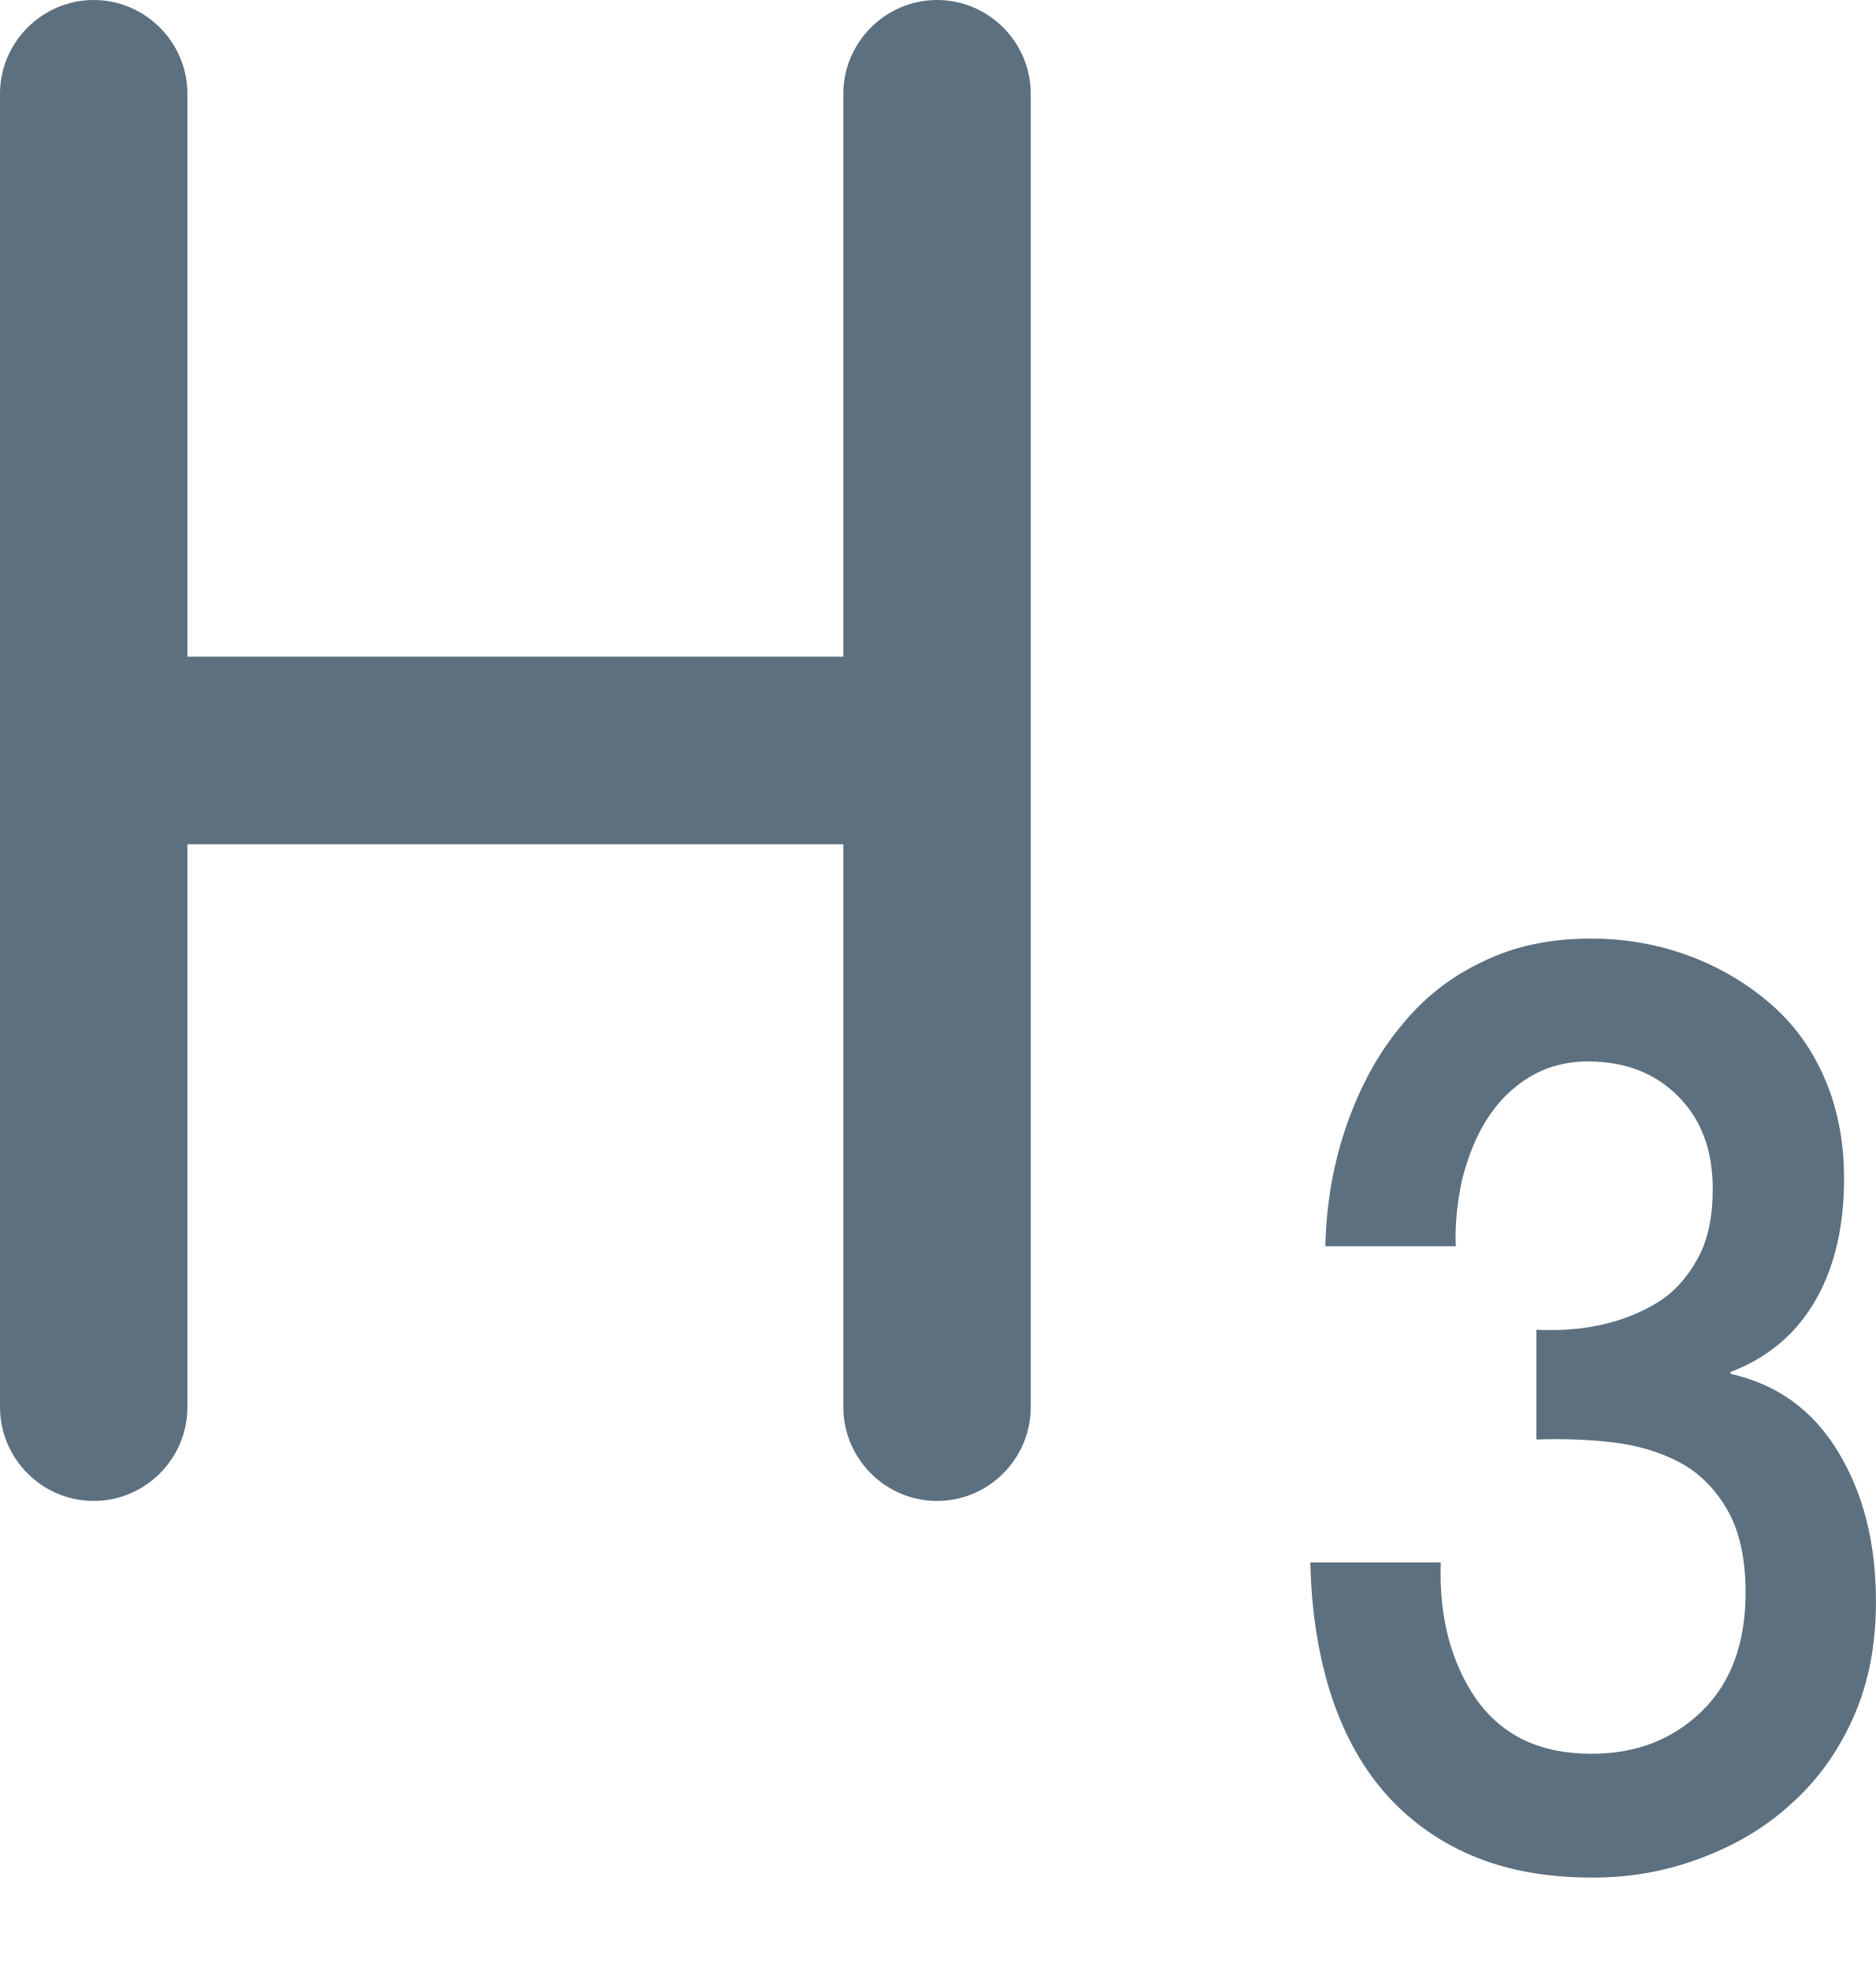
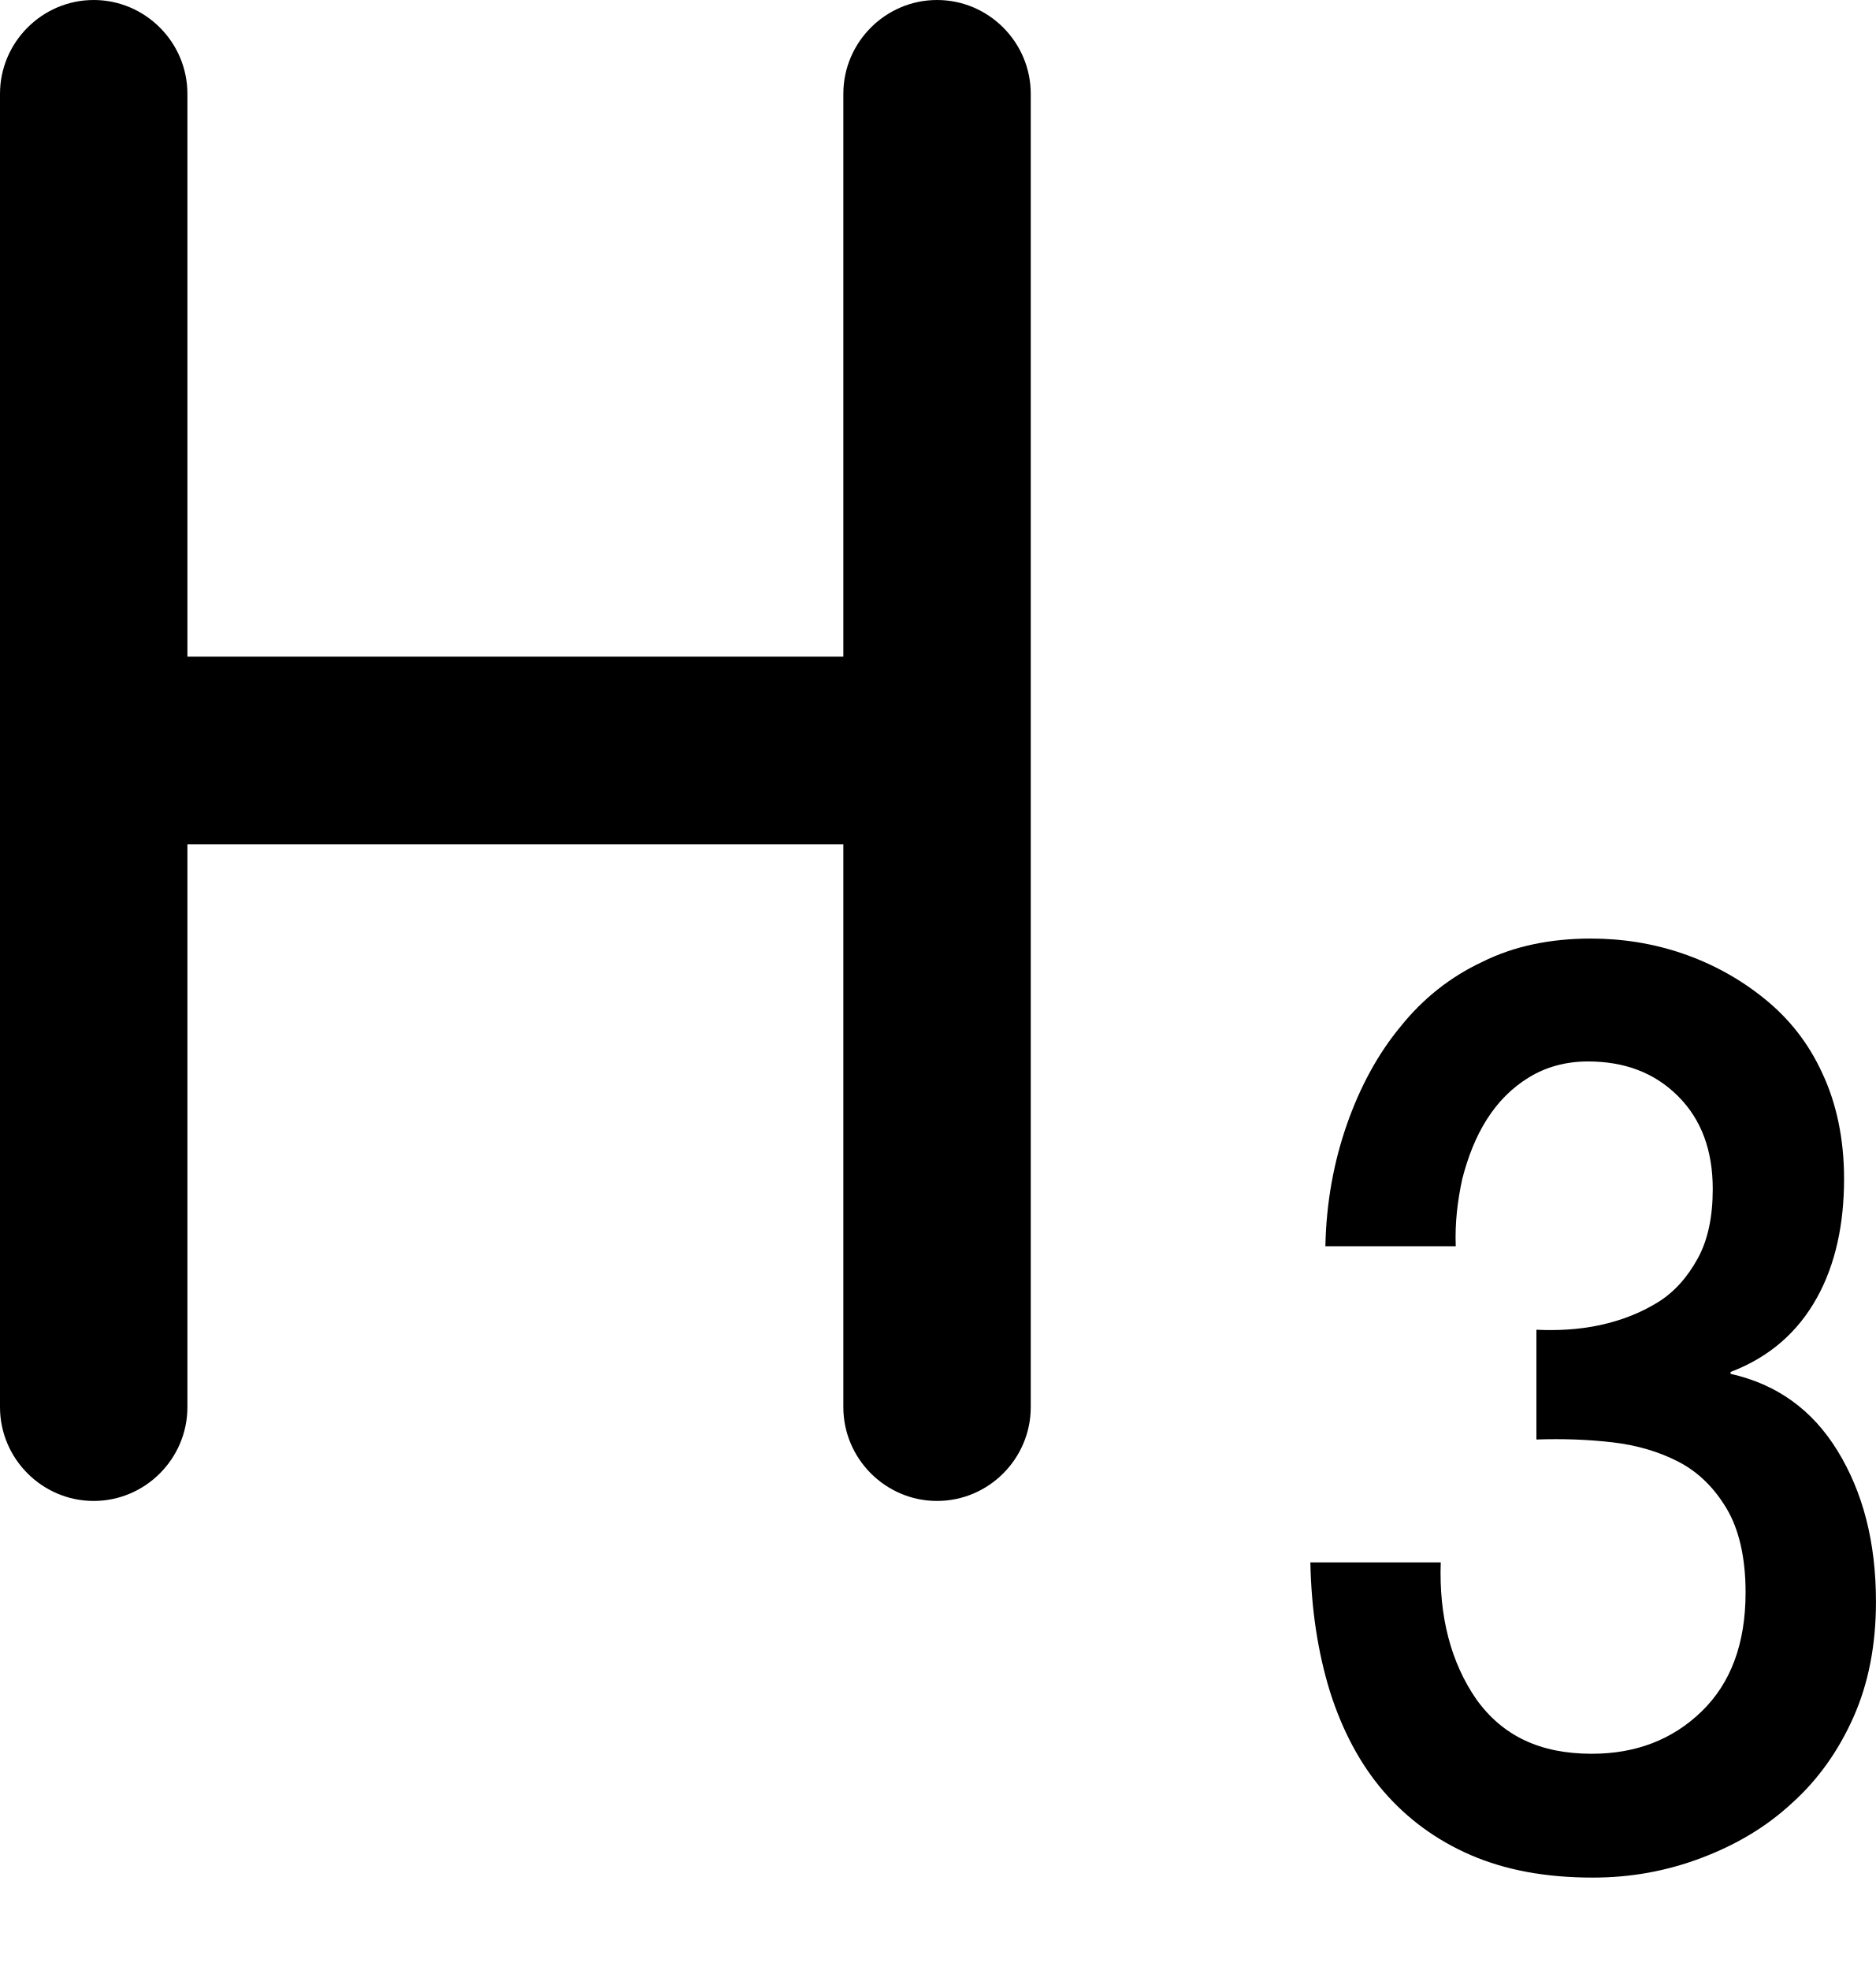
<svg xmlns="http://www.w3.org/2000/svg" width="20" height="21" viewBox="0 0 20 21" fill="none">
-   <path fill-rule="evenodd" clip-rule="evenodd" d="M10.989 1C10.989 0.45 10.54 0 9.99 0C9.441 0 8.991 0.45 8.991 1V7H1.998V1C1.998 0.45 1.548 0 0.999 0C0.45 0 0 0.45 0 1V15C0 15.55 0.45 16 0.999 16C1.548 16 1.998 15.55 1.998 15V9H8.991V15C8.991 15.55 9.441 16 9.99 16C10.54 16 10.989 15.55 10.989 15V1ZM18.45 14.645C18.94 14.755 19.32 15.025 19.59 15.465C19.86 15.905 20 16.435 20 17.075C20 17.535 19.92 17.945 19.76 18.305C19.6 18.665 19.38 18.975 19.1 19.225C18.83 19.475 18.51 19.665 18.14 19.805C17.77 19.945 17.39 20.015 16.98 20.015C16.48 20.015 16.05 19.935 15.68 19.775C15.31 19.615 15 19.385 14.75 19.095C14.5 18.805 14.31 18.445 14.18 18.035C14.05 17.615 13.98 17.155 13.97 16.655H15.36C15.34 17.235 15.47 17.725 15.74 18.115C16.02 18.505 16.42 18.695 16.97 18.695C17.44 18.695 17.83 18.545 18.14 18.245C18.45 17.945 18.61 17.525 18.61 16.975C18.61 16.605 18.54 16.305 18.41 16.085C18.28 15.865 18.11 15.695 17.9 15.585C17.69 15.475 17.45 15.405 17.19 15.375C16.93 15.345 16.66 15.335 16.38 15.345V14.175C16.6 14.185 16.83 14.175 17.06 14.125C17.29 14.075 17.49 13.995 17.67 13.885C17.85 13.775 17.99 13.615 18.1 13.415C18.21 13.215 18.26 12.965 18.26 12.675C18.26 12.265 18.14 11.935 17.89 11.685C17.64 11.435 17.32 11.315 16.93 11.315C16.69 11.315 16.48 11.375 16.3 11.485C16.12 11.595 15.97 11.745 15.85 11.935C15.73 12.125 15.65 12.335 15.59 12.565C15.54 12.795 15.51 13.035 15.52 13.285H14.13C14.14 12.815 14.22 12.385 14.36 11.985C14.5 11.585 14.69 11.235 14.93 10.945C15.17 10.645 15.46 10.415 15.8 10.255C16.14 10.085 16.53 10.005 16.96 10.005C17.29 10.005 17.62 10.055 17.94 10.165C18.26 10.275 18.55 10.435 18.81 10.645C19.07 10.855 19.28 11.115 19.43 11.445C19.58 11.765 19.66 12.145 19.66 12.565C19.66 13.045 19.57 13.475 19.37 13.835C19.17 14.195 18.87 14.465 18.45 14.625V14.645Z" fill="#5C7080" />
+   <path fill-rule="evenodd" clip-rule="evenodd" d="M10.989 1C10.989 0.45 10.54 0 9.99 0C9.441 0 8.991 0.45 8.991 1V7H1.998V1C1.998 0.45 1.548 0 0.999 0C0.45 0 0 0.45 0 1V15C0 15.55 0.45 16 0.999 16C1.548 16 1.998 15.55 1.998 15V9H8.991V15C8.991 15.55 9.441 16 9.99 16C10.54 16 10.989 15.55 10.989 15V1ZM18.45 14.645C18.94 14.755 19.32 15.025 19.59 15.465C19.86 15.905 20 16.435 20 17.075C20 17.535 19.92 17.945 19.76 18.305C19.6 18.665 19.38 18.975 19.1 19.225C18.83 19.475 18.51 19.665 18.14 19.805C17.77 19.945 17.39 20.015 16.98 20.015C16.48 20.015 16.05 19.935 15.68 19.775C15.31 19.615 15 19.385 14.75 19.095C14.5 18.805 14.31 18.445 14.18 18.035C14.05 17.615 13.98 17.155 13.97 16.655H15.36C15.34 17.235 15.47 17.725 15.74 18.115C16.02 18.505 16.42 18.695 16.97 18.695C17.44 18.695 17.83 18.545 18.14 18.245C18.45 17.945 18.61 17.525 18.61 16.975C18.61 16.605 18.54 16.305 18.41 16.085C18.28 15.865 18.11 15.695 17.9 15.585C17.69 15.475 17.45 15.405 17.19 15.375C16.93 15.345 16.66 15.335 16.38 15.345V14.175C16.6 14.185 16.83 14.175 17.06 14.125C17.29 14.075 17.49 13.995 17.67 13.885C17.85 13.775 17.99 13.615 18.1 13.415C18.21 13.215 18.26 12.965 18.26 12.675C18.26 12.265 18.14 11.935 17.89 11.685C17.64 11.435 17.32 11.315 16.93 11.315C16.69 11.315 16.48 11.375 16.3 11.485C16.12 11.595 15.97 11.745 15.85 11.935C15.73 12.125 15.65 12.335 15.59 12.565C15.54 12.795 15.51 13.035 15.52 13.285H14.13C14.14 12.815 14.22 12.385 14.36 11.985C14.5 11.585 14.69 11.235 14.93 10.945C15.17 10.645 15.46 10.415 15.8 10.255C16.14 10.085 16.53 10.005 16.96 10.005C17.29 10.005 17.62 10.055 17.94 10.165C18.26 10.275 18.55 10.435 18.81 10.645C19.07 10.855 19.28 11.115 19.43 11.445C19.58 11.765 19.66 12.145 19.66 12.565C19.66 13.045 19.57 13.475 19.37 13.835C19.17 14.195 18.87 14.465 18.45 14.625V14.645Z" fill="black" />
</svg>
